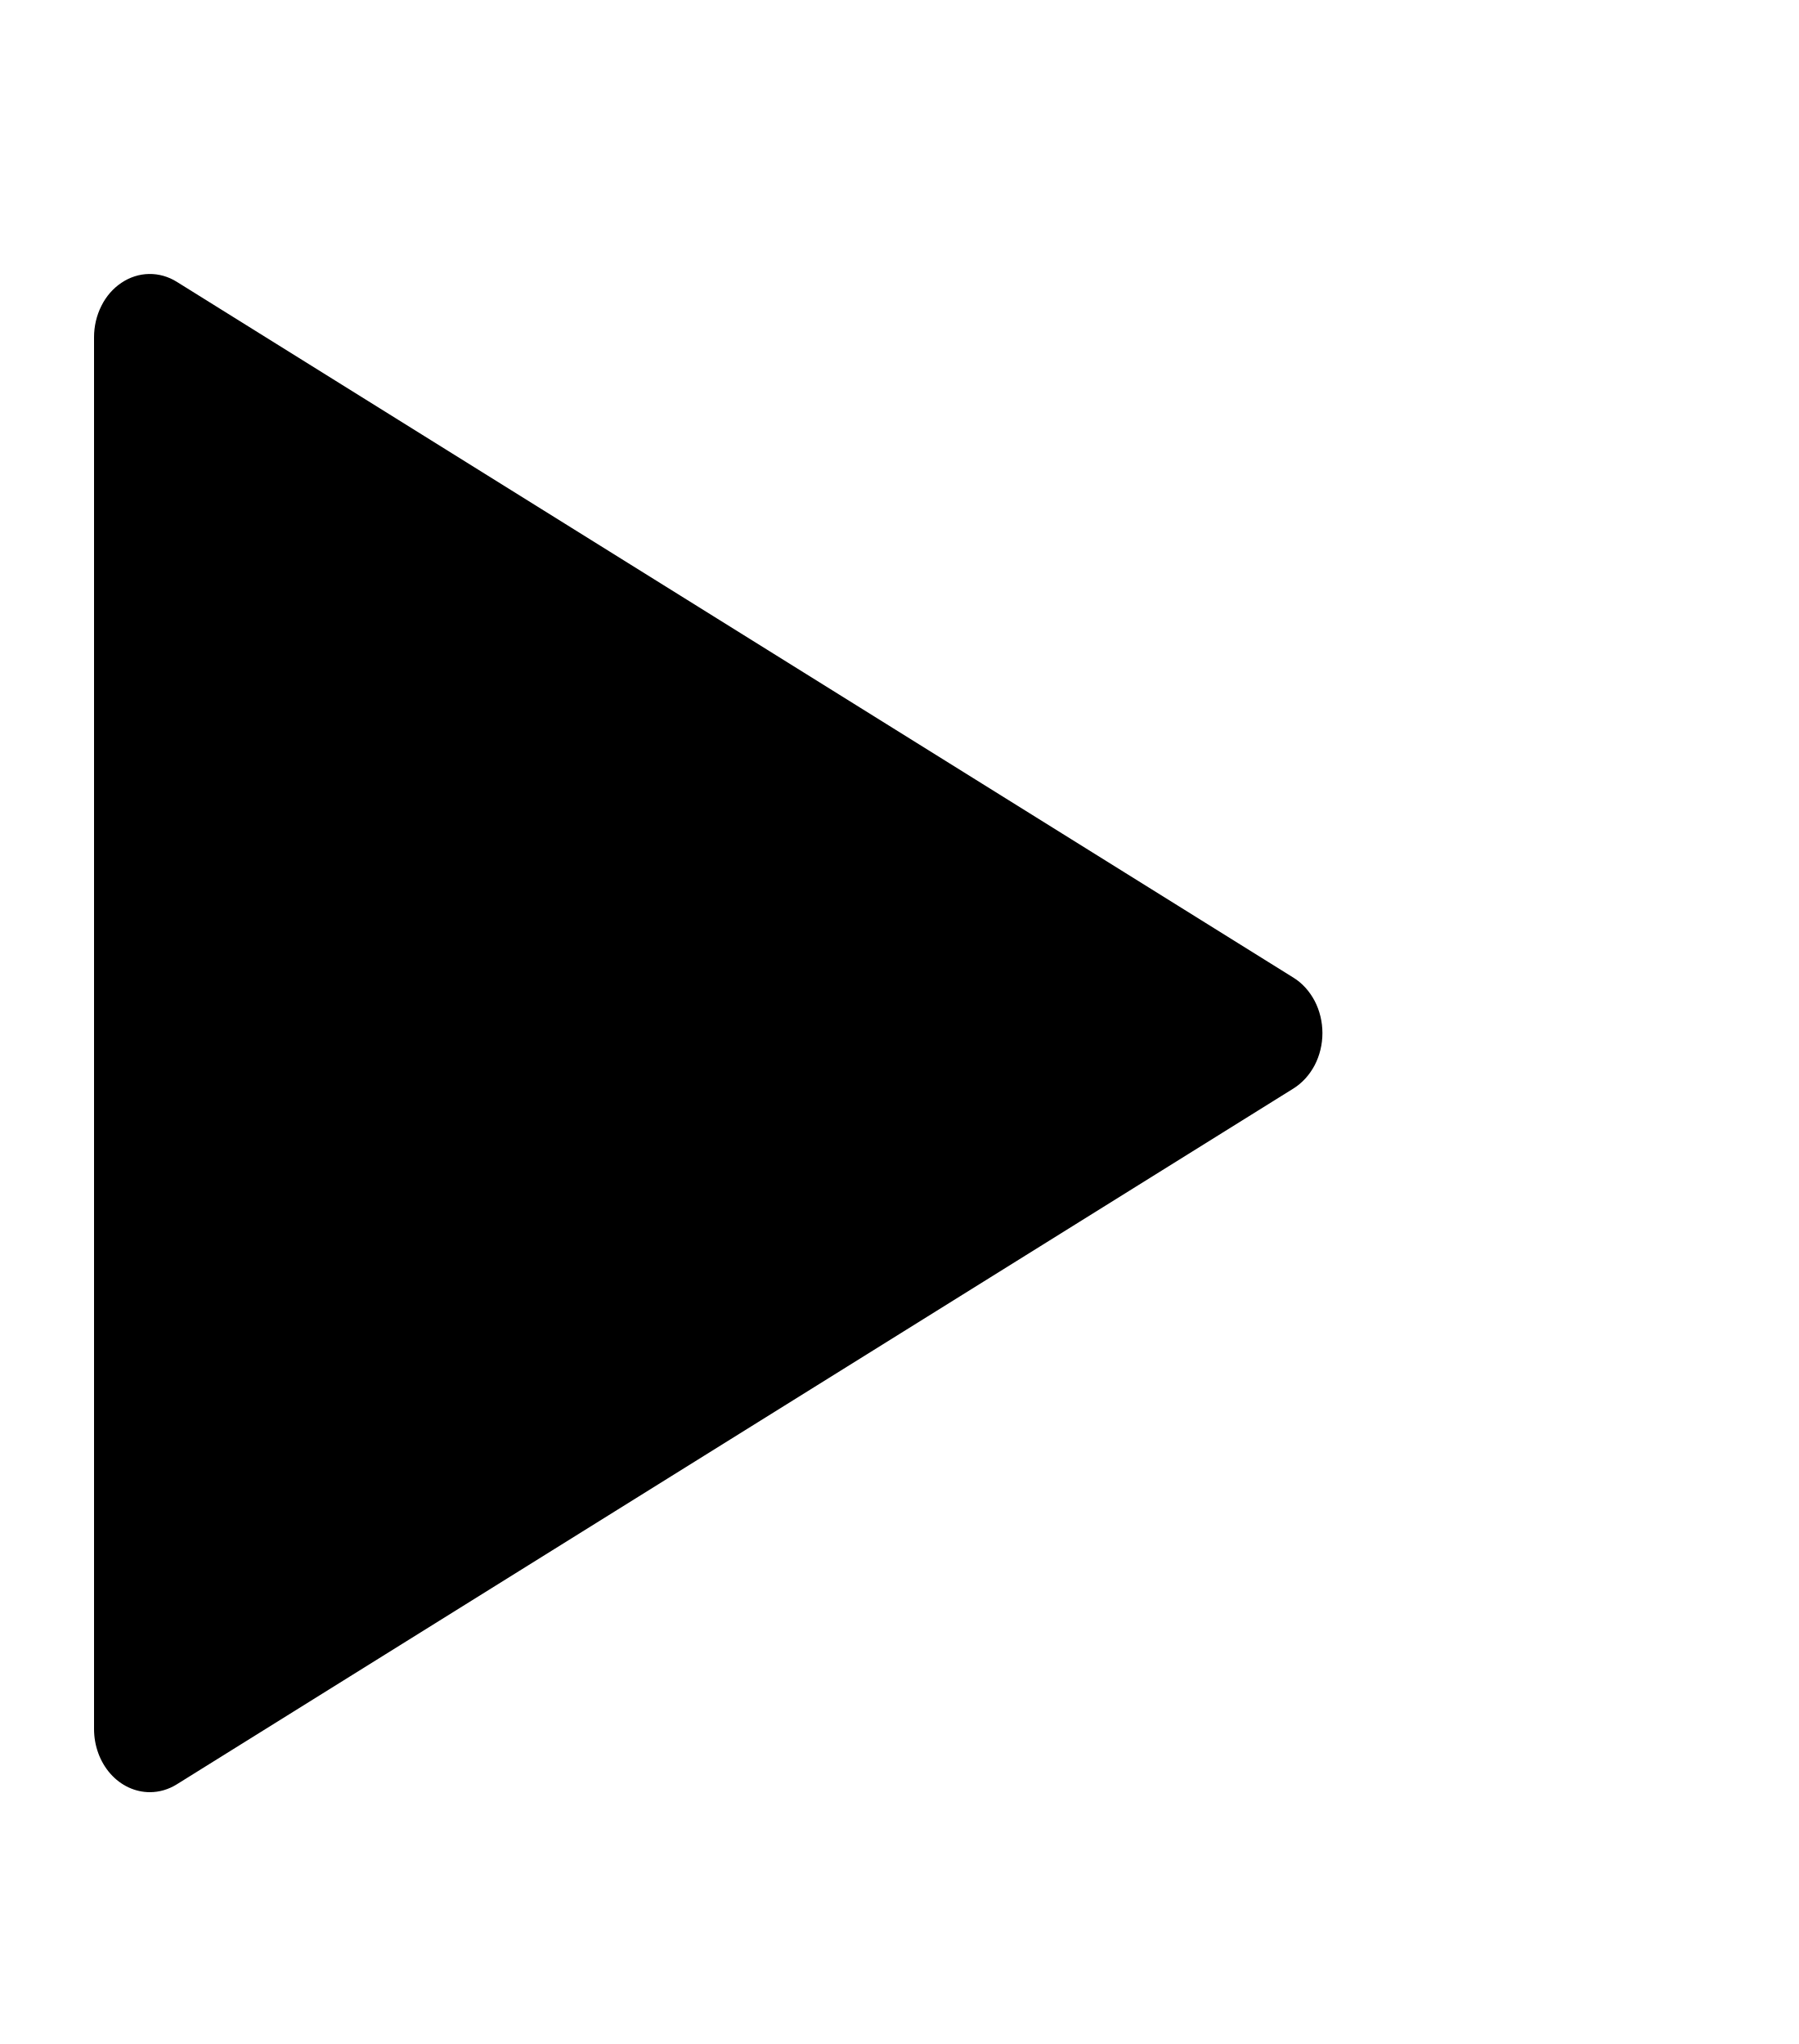
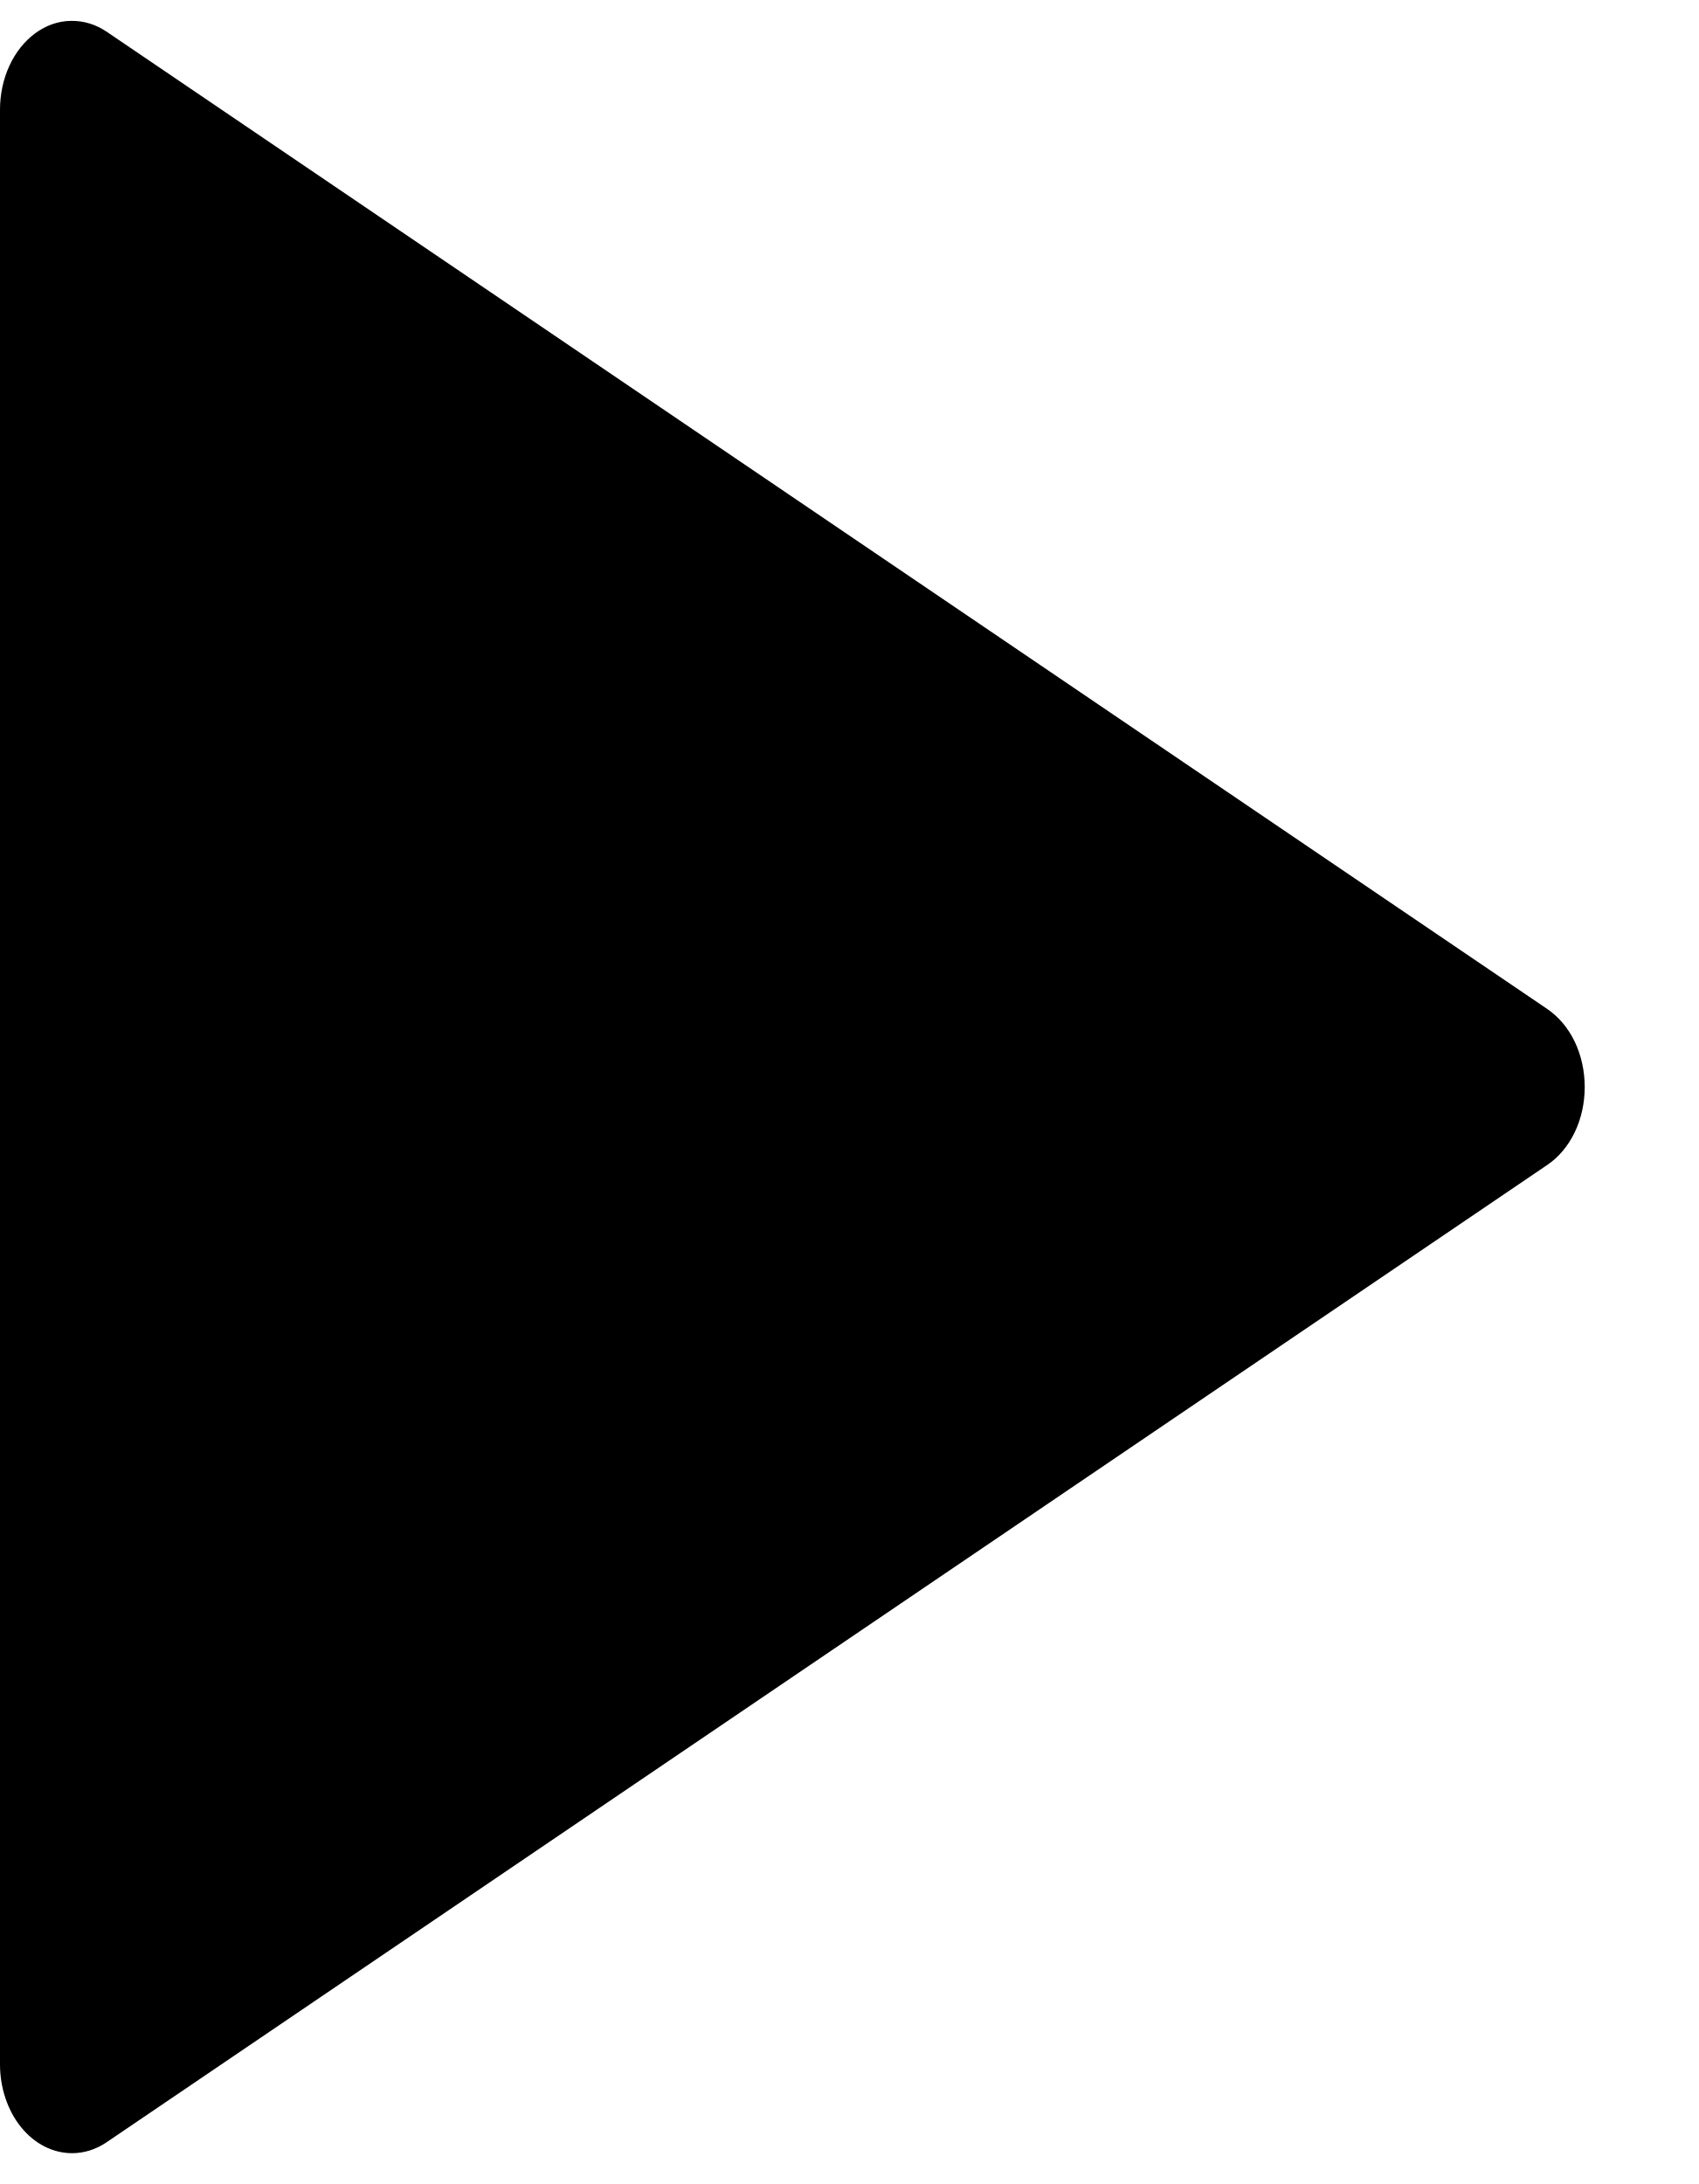
- <svg xmlns="http://www.w3.org/2000/svg" width="22" height="25" viewBox="0 0 22 25" fill="none">
-   <path d="M1.833 21.92C1.652 21.92 1.478 21.839 1.35 21.694C1.222 21.549 1.15 21.352 1.15 21.147V4.124C1.15 3.99 1.181 3.858 1.24 3.741C1.298 3.624 1.383 3.527 1.485 3.459C1.587 3.39 1.704 3.353 1.822 3.351C1.941 3.349 2.058 3.382 2.162 3.447L15.818 11.958C15.925 12.024 16.014 12.123 16.077 12.242C16.139 12.361 16.172 12.497 16.172 12.636C16.172 12.774 16.139 12.91 16.077 13.029C16.014 13.148 15.925 13.246 15.818 13.313L2.162 21.824C2.061 21.887 1.948 21.92 1.833 21.92Z" fill="black" />
+ <svg xmlns="http://www.w3.org/2000/svg" width="14" height="18" viewBox="0 0 14 18" fill="none">
+   <path d="M0.594 17.746C0.436 17.746 0.285 17.669 0.174 17.532C0.063 17.395 0 17.208 0 17.014V0.904C1.76646e-05 0.776 0.027 0.651 0.078 0.541C0.129 0.43 0.203 0.338 0.292 0.273C0.38 0.209 0.481 0.173 0.585 0.172C0.688 0.17 0.79 0.201 0.88 0.262L12.755 8.317C12.848 8.381 12.926 8.473 12.98 8.586C13.034 8.699 13.062 8.828 13.062 8.959C13.062 9.09 13.034 9.219 12.98 9.331C12.926 9.444 12.848 9.537 12.755 9.6L0.88 17.655C0.792 17.715 0.694 17.746 0.594 17.746Z" fill="black" />
</svg>
